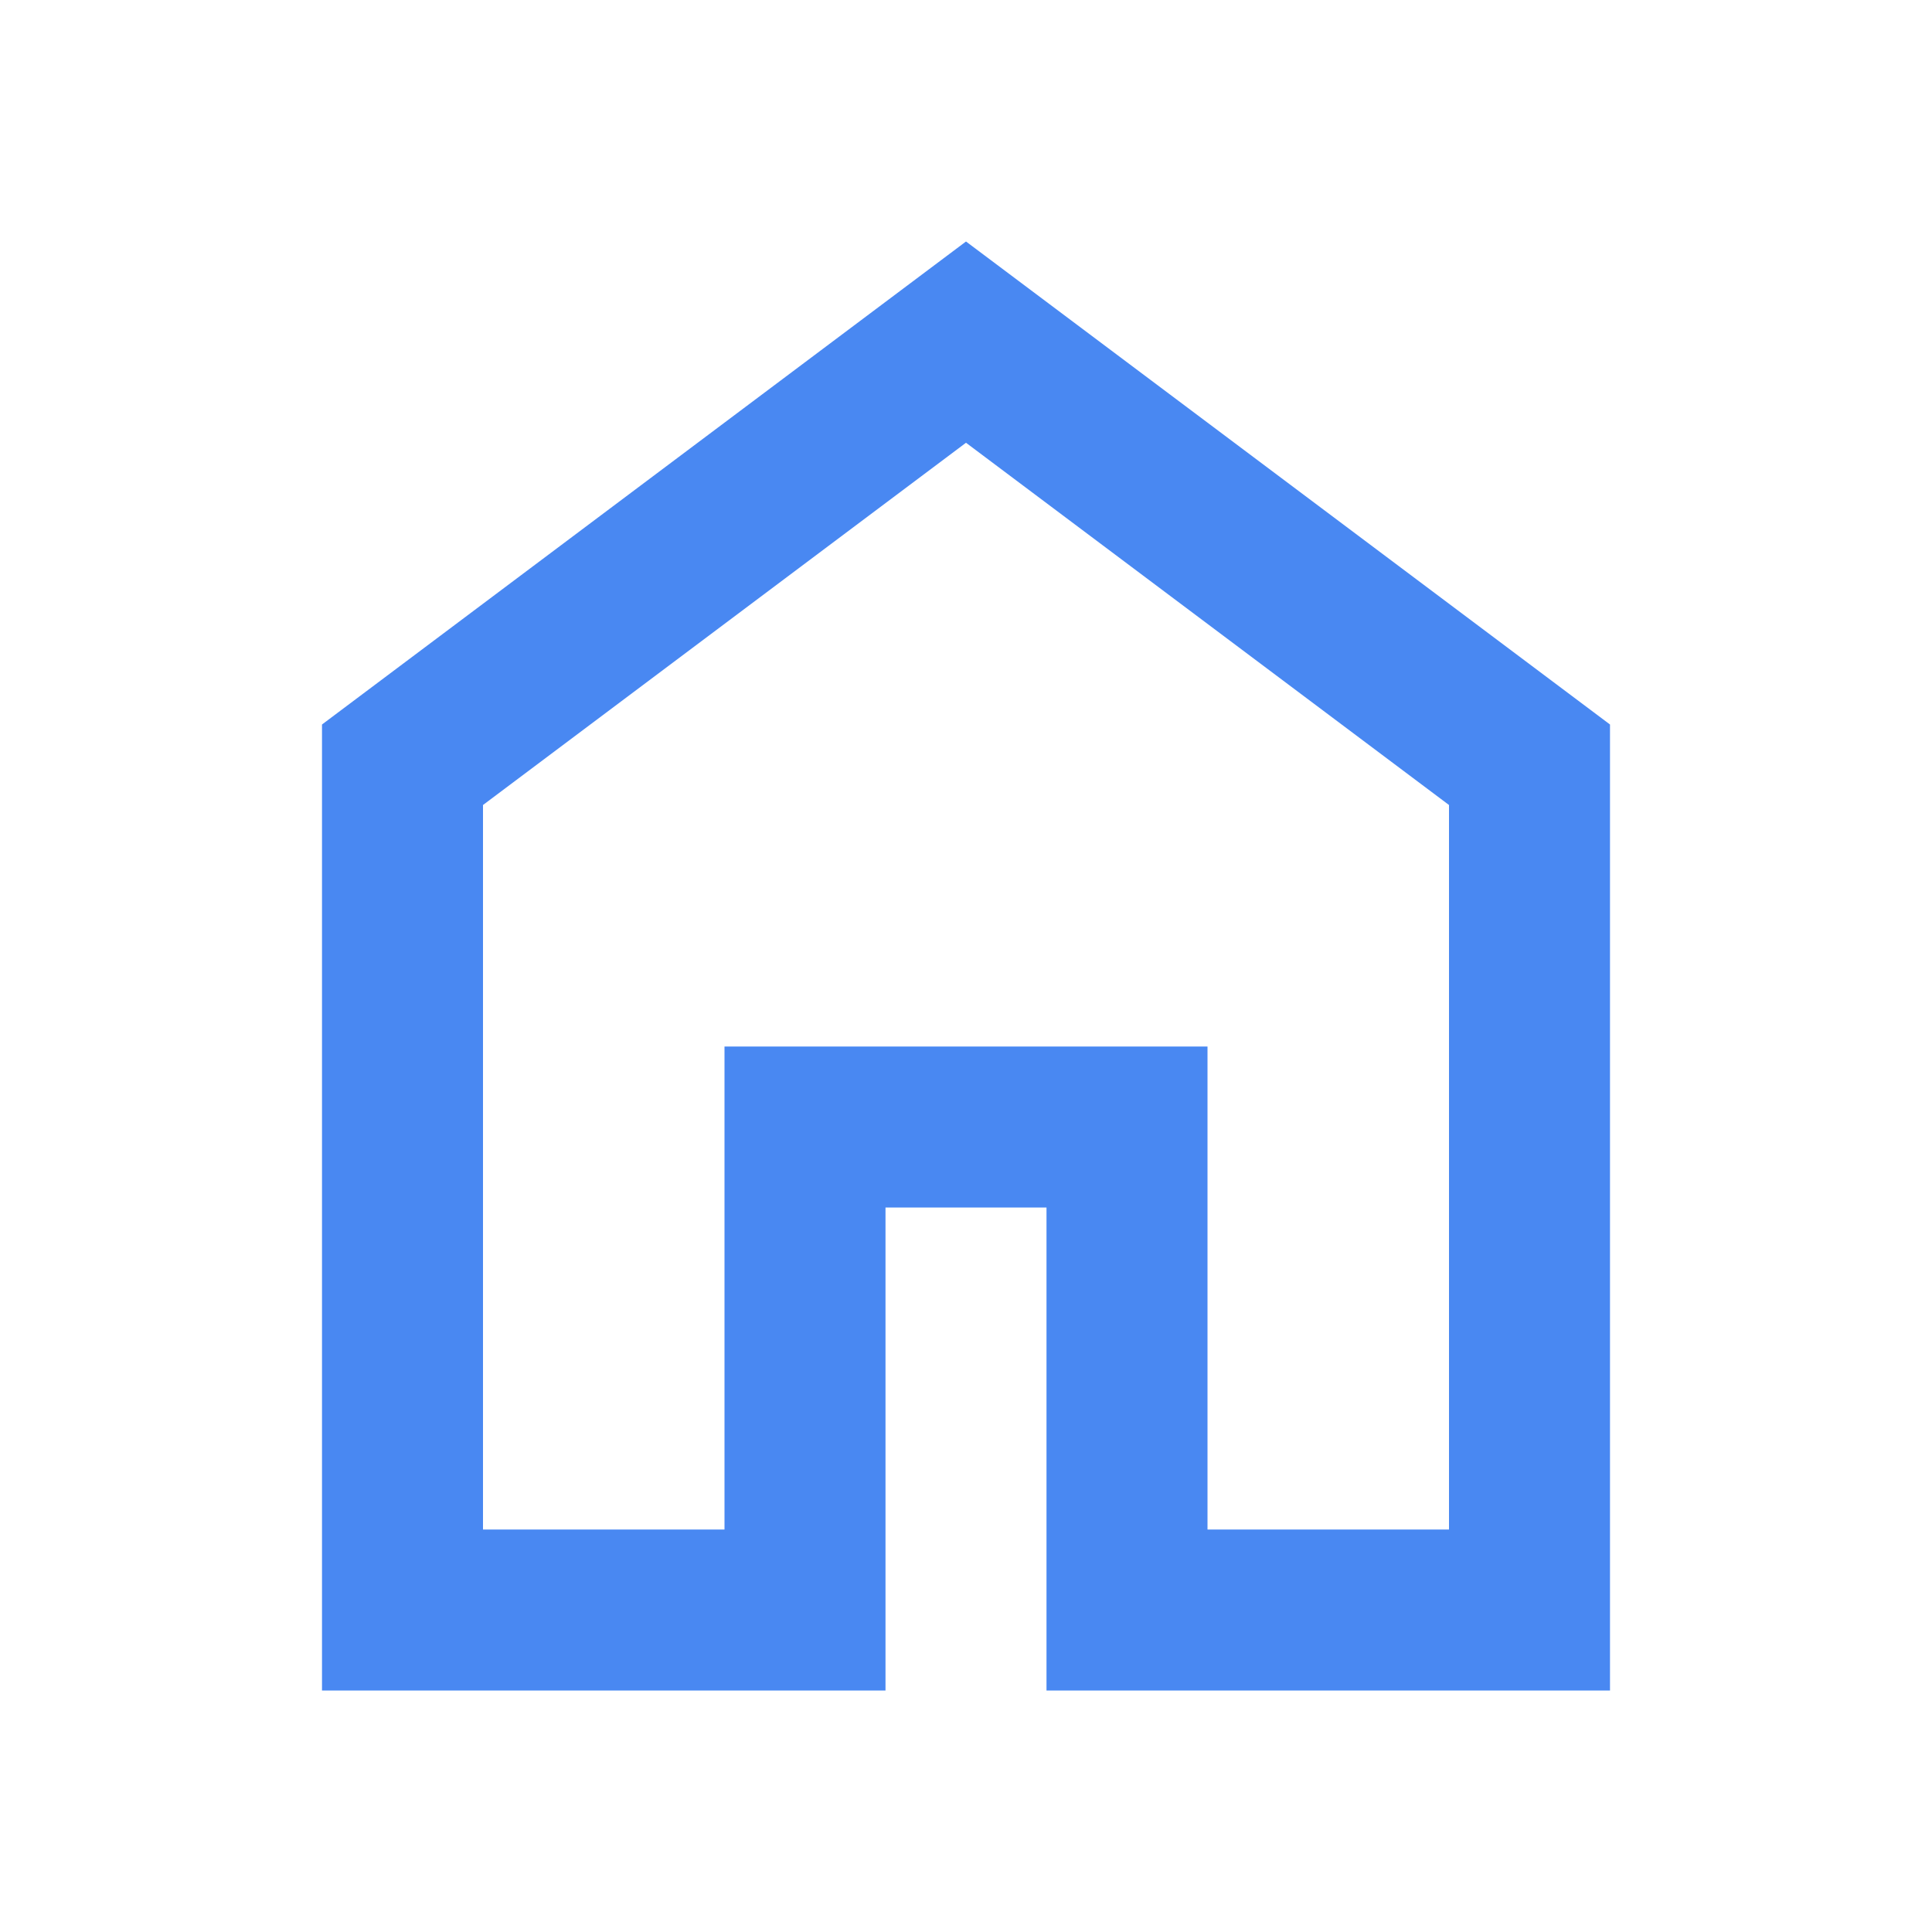
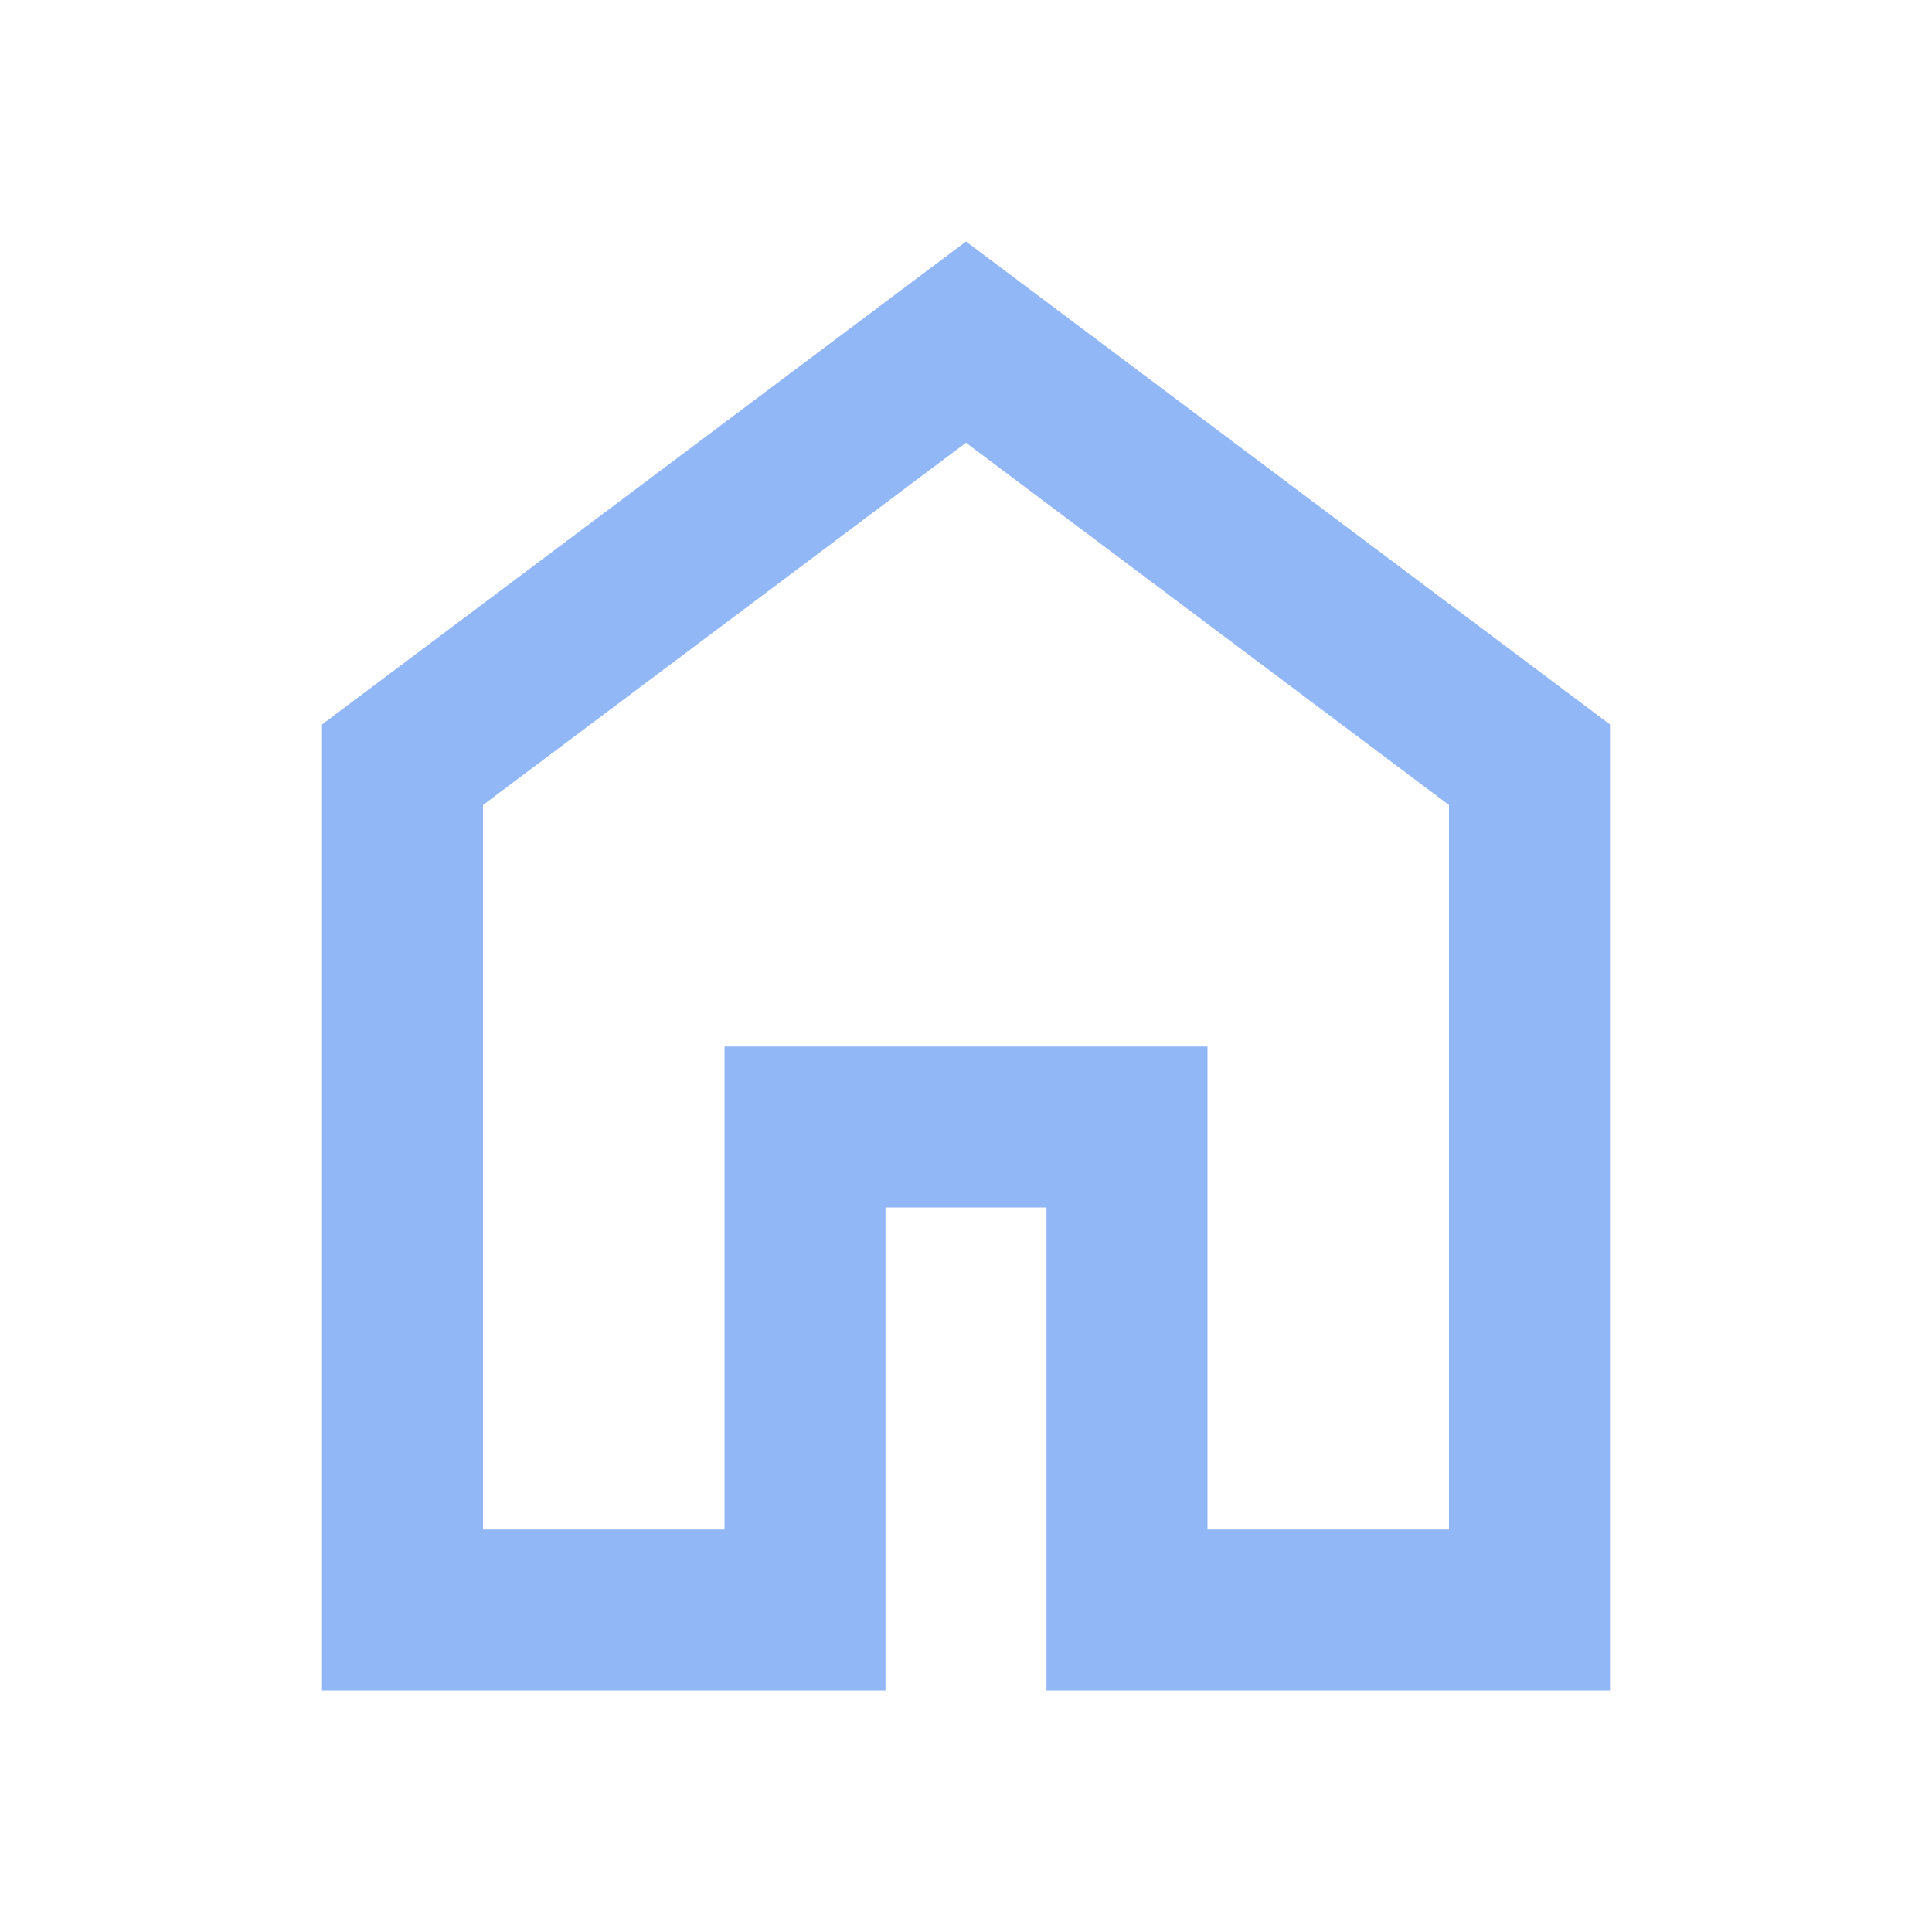
<svg xmlns="http://www.w3.org/2000/svg" width="24" height="24" viewBox="0 0 24 24" fill="none">
-   <path d="M6 19H9V13H15V19H18V10L12 5.5L6 10V19ZM4 21V9L12 3L20 9V21H13V15H11V21H4Z" fill="#4988F2" />
+   <path d="M6 19H9V13H15V19H18V10L12 5.5L6 10V19ZM4 21V9L12 3L20 9V21H13V15H11V21H4Z" fill="#4988F2" fill-opacity="0.6" />
</svg>
